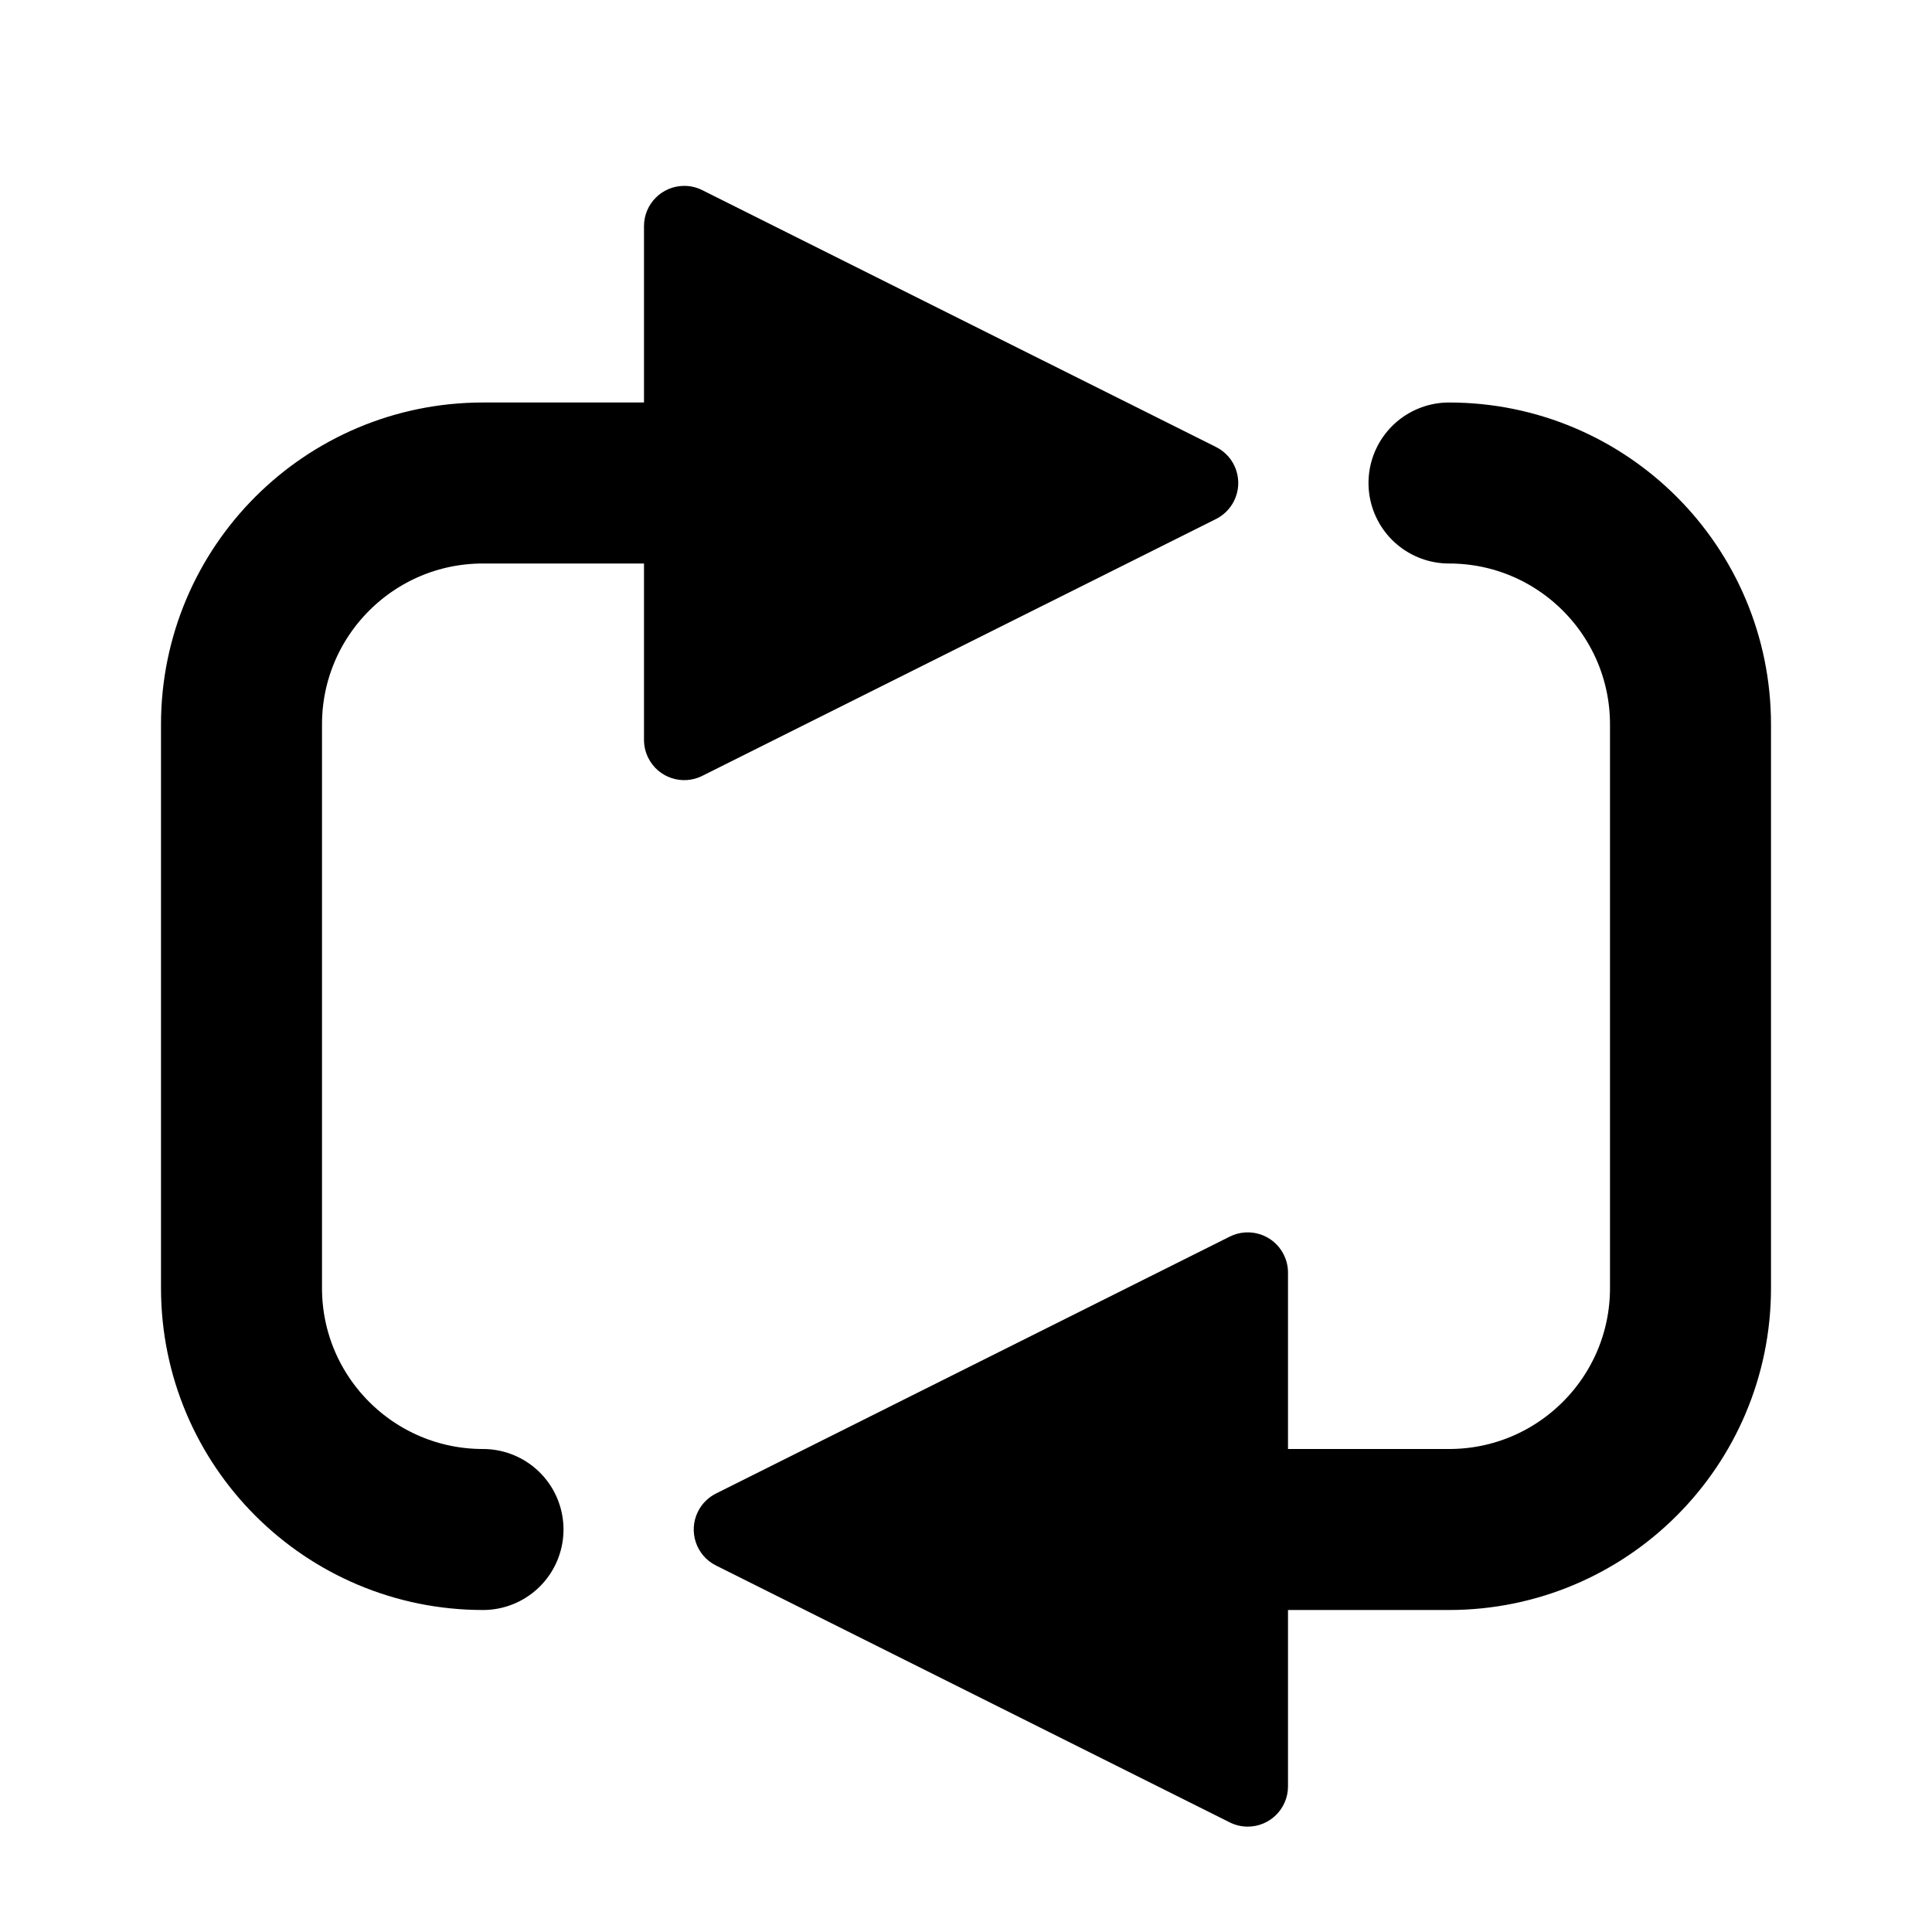
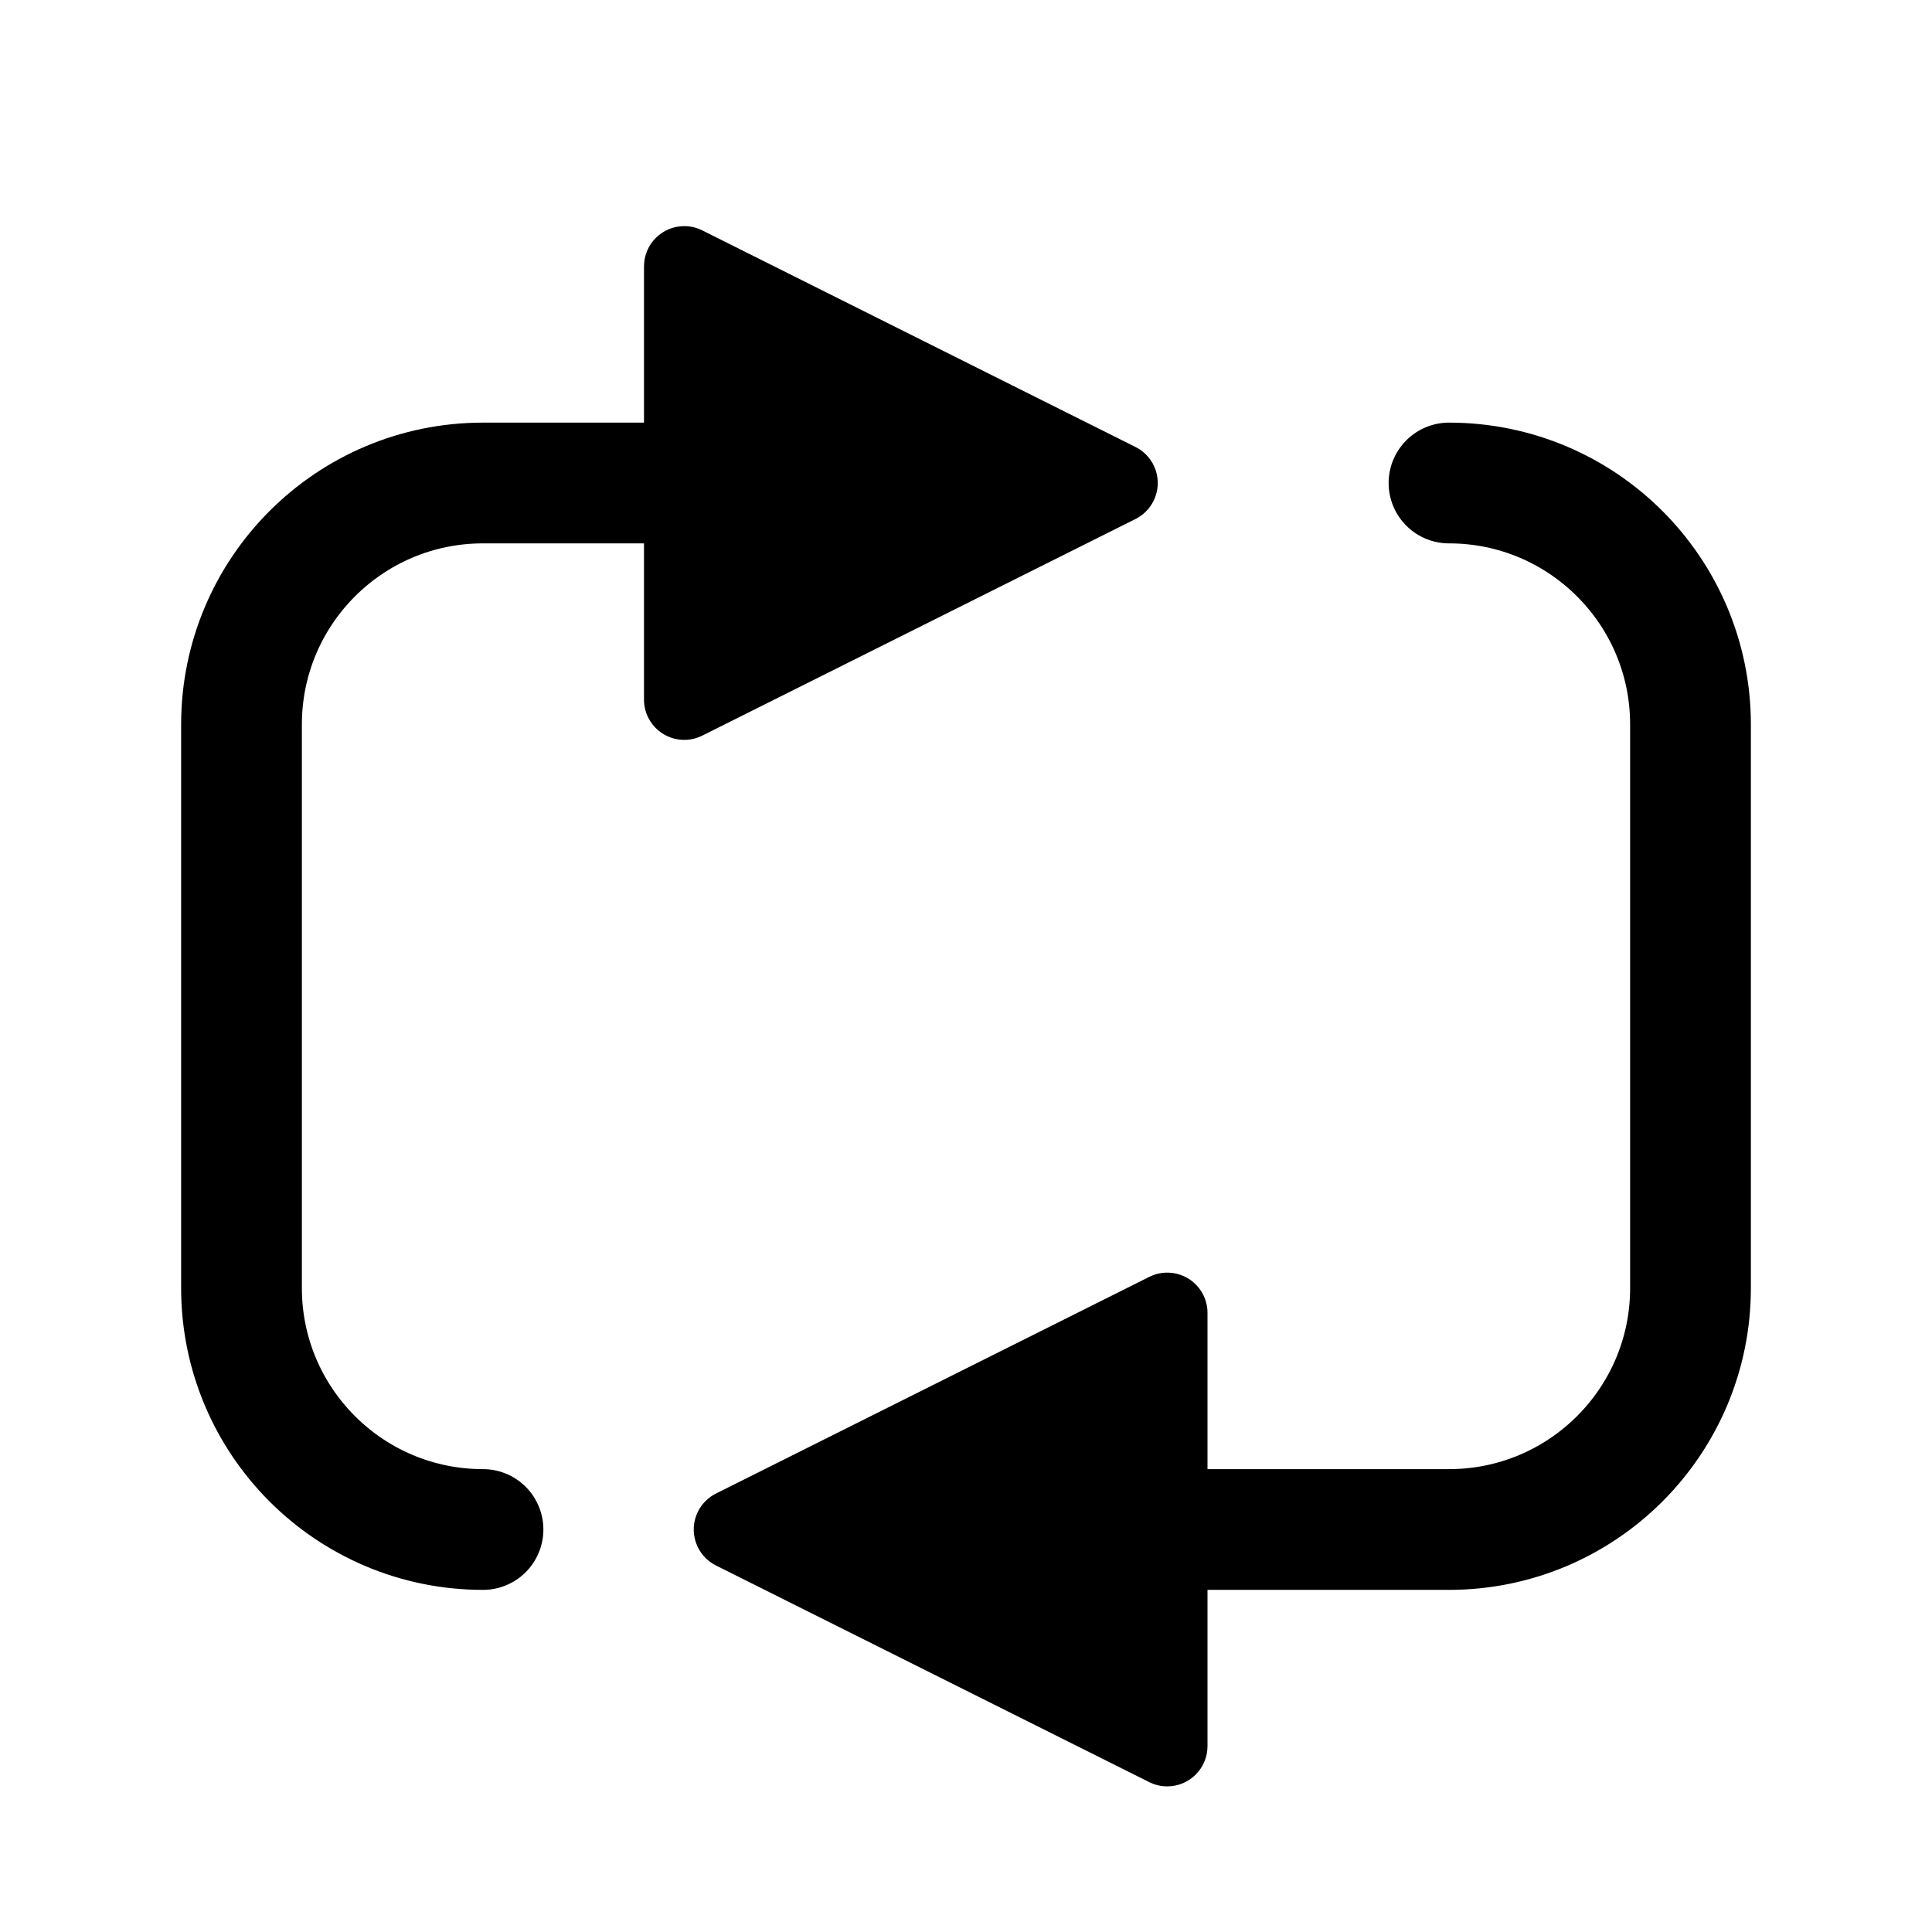
<svg xmlns="http://www.w3.org/2000/svg" width="24px" height="24px" viewBox="0 0 24 24" version="1.1">
  <g id="player-/-loop" stroke="none" stroke-width="1" fill="none" fill-rule="evenodd">
-     <path d="M12.447,15.894 L15.638,22.276 C15.762,22.523 15.662,22.824 15.415,22.947 C15.345,22.982 15.269,23 15.191,23 L8.809,23 C8.533,23 8.309,22.776 8.309,22.5 C8.309,22.422 8.327,22.346 8.362,22.276 L11.553,15.894 C11.676,15.647 11.977,15.547 12.224,15.671 C12.32,15.719 12.399,15.798 12.447,15.894 Z" id="Triangle-Copy" fill="#000000" transform="translate(12, 19) rotate(270) translate(-12, -19)" />
-     <path d="M12.447,2.894 L15.638,9.276 C15.762,9.523 15.662,9.824 15.415,9.947 C15.345,9.982 15.269,10 15.191,10 L8.809,10 C8.533,10 8.309,9.776 8.309,9.5 C8.309,9.422 8.327,9.346 8.362,9.276 L11.553,2.894 C11.676,2.647 11.977,2.547 12.224,2.671 C12.32,2.719 12.399,2.798 12.447,2.894 Z" id="Triangle-Copy-2" fill="#000000" transform="translate(12, 6) rotate(90) translate(-12, -6)" />
-     <path d="M10,6 L6,6 C4.343,6 3,7.343 3,9 L3,16 C3,17.657 4.343,19 6,19 L6,19 L6,19" id="Path-4" stroke="#000000" stroke-width="2" stroke-linecap="round" />
-     <path d="M21,6 L17,6 C15.343,6 14,7.343 14,9 L14,16 C14,17.657 15.343,19 17,19 L17,19 L17,19" id="Path-4-Copy" stroke="#000000" stroke-width="2" stroke-linecap="round" transform="translate(17.5, 12.5) rotate(180) translate(-17.5, -12.5)" />
+     <path d="M11.947,16.394 L14.638,21.776 C14.762,22.023 14.662,22.324 14.415,22.447 C14.345,22.482 14.269,22.5 14.191,22.5 L8.809,22.5 C8.533,22.5 8.309,22.276 8.309,22 C8.309,21.922 8.327,21.846 8.362,21.776 L11.053,16.394 C11.176,16.147 11.477,16.047 11.724,16.171 C11.82,16.219 11.899,16.298 11.947,16.394 Z" id="Triangle-Copy" fill="#000000" transform="translate(11.5, 19) rotate(270) translate(-11.5, -19)" />
+     <path d="M11.947,3.394 L14.638,8.776 C14.762,9.023 14.662,9.324 14.415,9.447 C14.345,9.482 14.269,9.5 14.191,9.5 L8.809,9.5 C8.533,9.5 8.309,9.276 8.309,9 C8.309,8.922 8.327,8.846 8.362,8.776 L11.053,3.394 C11.176,3.147 11.477,3.047 11.724,3.171 C11.82,3.219 11.899,3.298 11.947,3.394 Z" id="Triangle-Copy-2" fill="#000000" transform="translate(11.5, 6) rotate(90) translate(-11.5, -6)" />
+     <path d="M10,6 L6,6 C4.343,6 3,7.343 3,9 L3,16 C3,17.657 4.343,19 6,19 L6,19 L6,19" id="Path-4" stroke="#000000" stroke-width="1.5" stroke-linecap="round" />
+     <path d="M21,6 L17,6 C15.343,6 14,7.343 14,9 L14,16 C14,17.657 15.343,19 17,19 L17,19 L17,19" id="Path-4-Copy" stroke="#000000" stroke-width="1.5" stroke-linecap="round" transform="translate(17.5, 12.5) rotate(180) translate(-17.5, -12.5)" />
  </g>
</svg>
